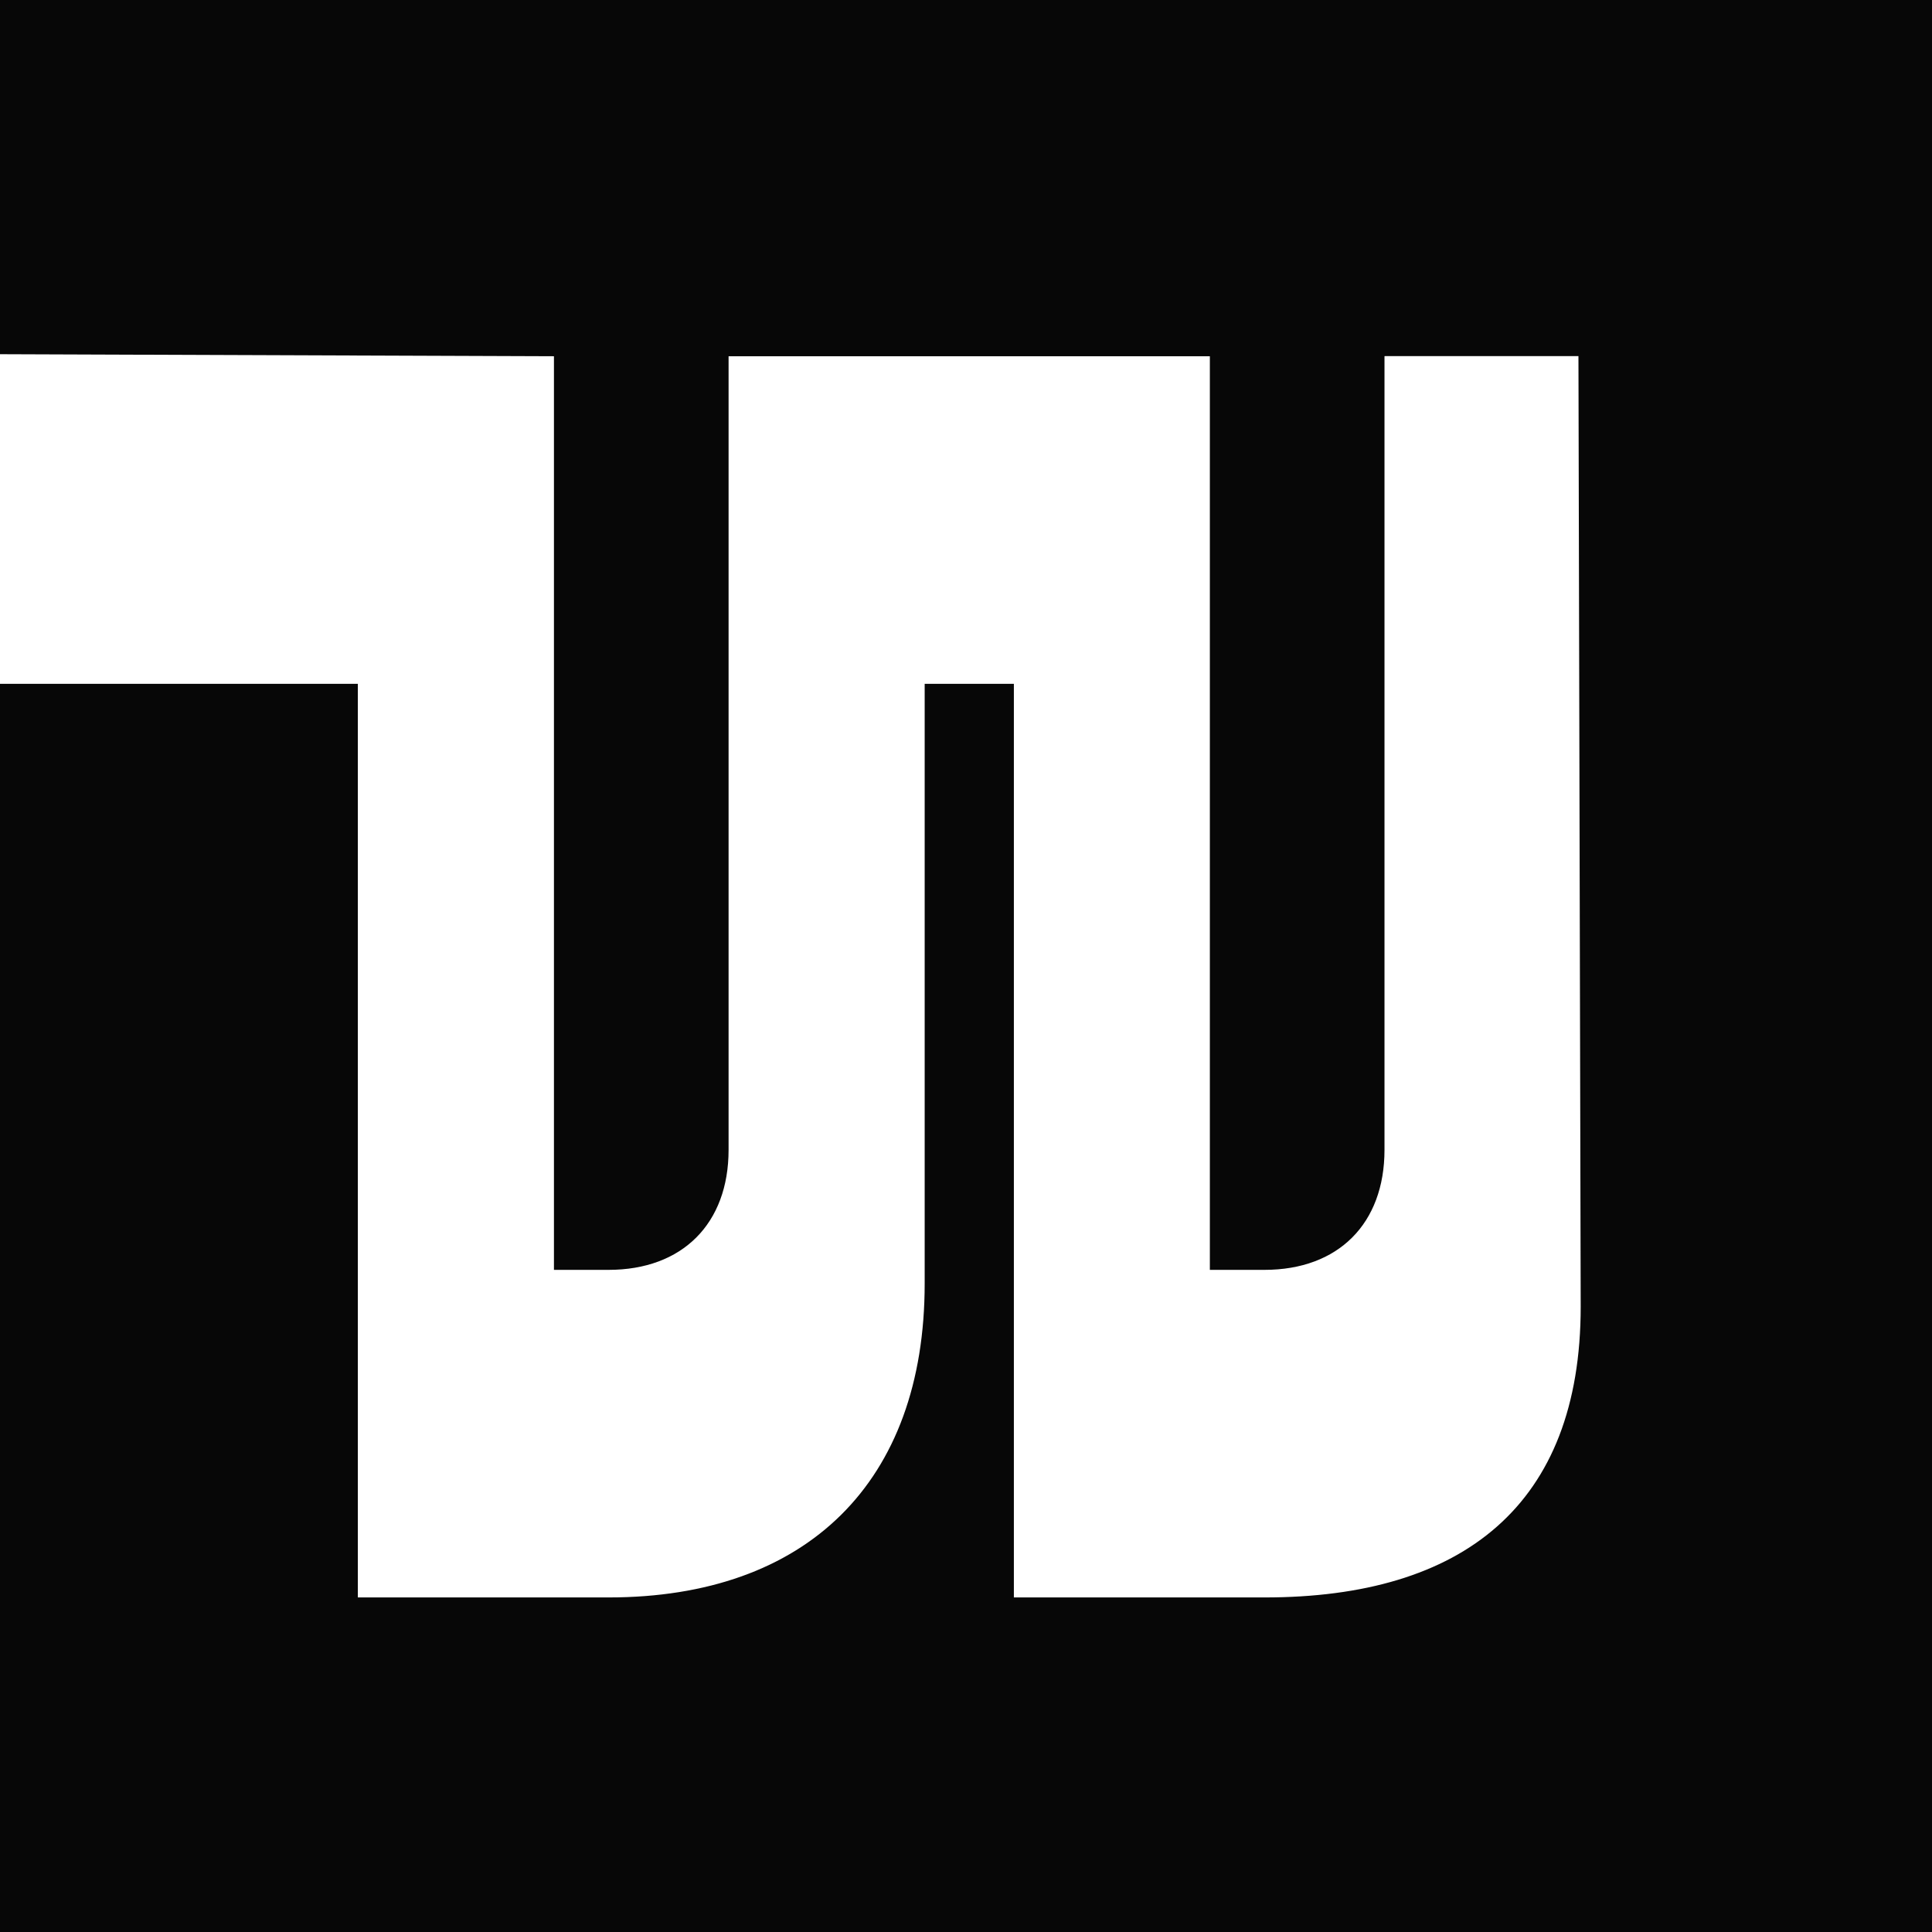
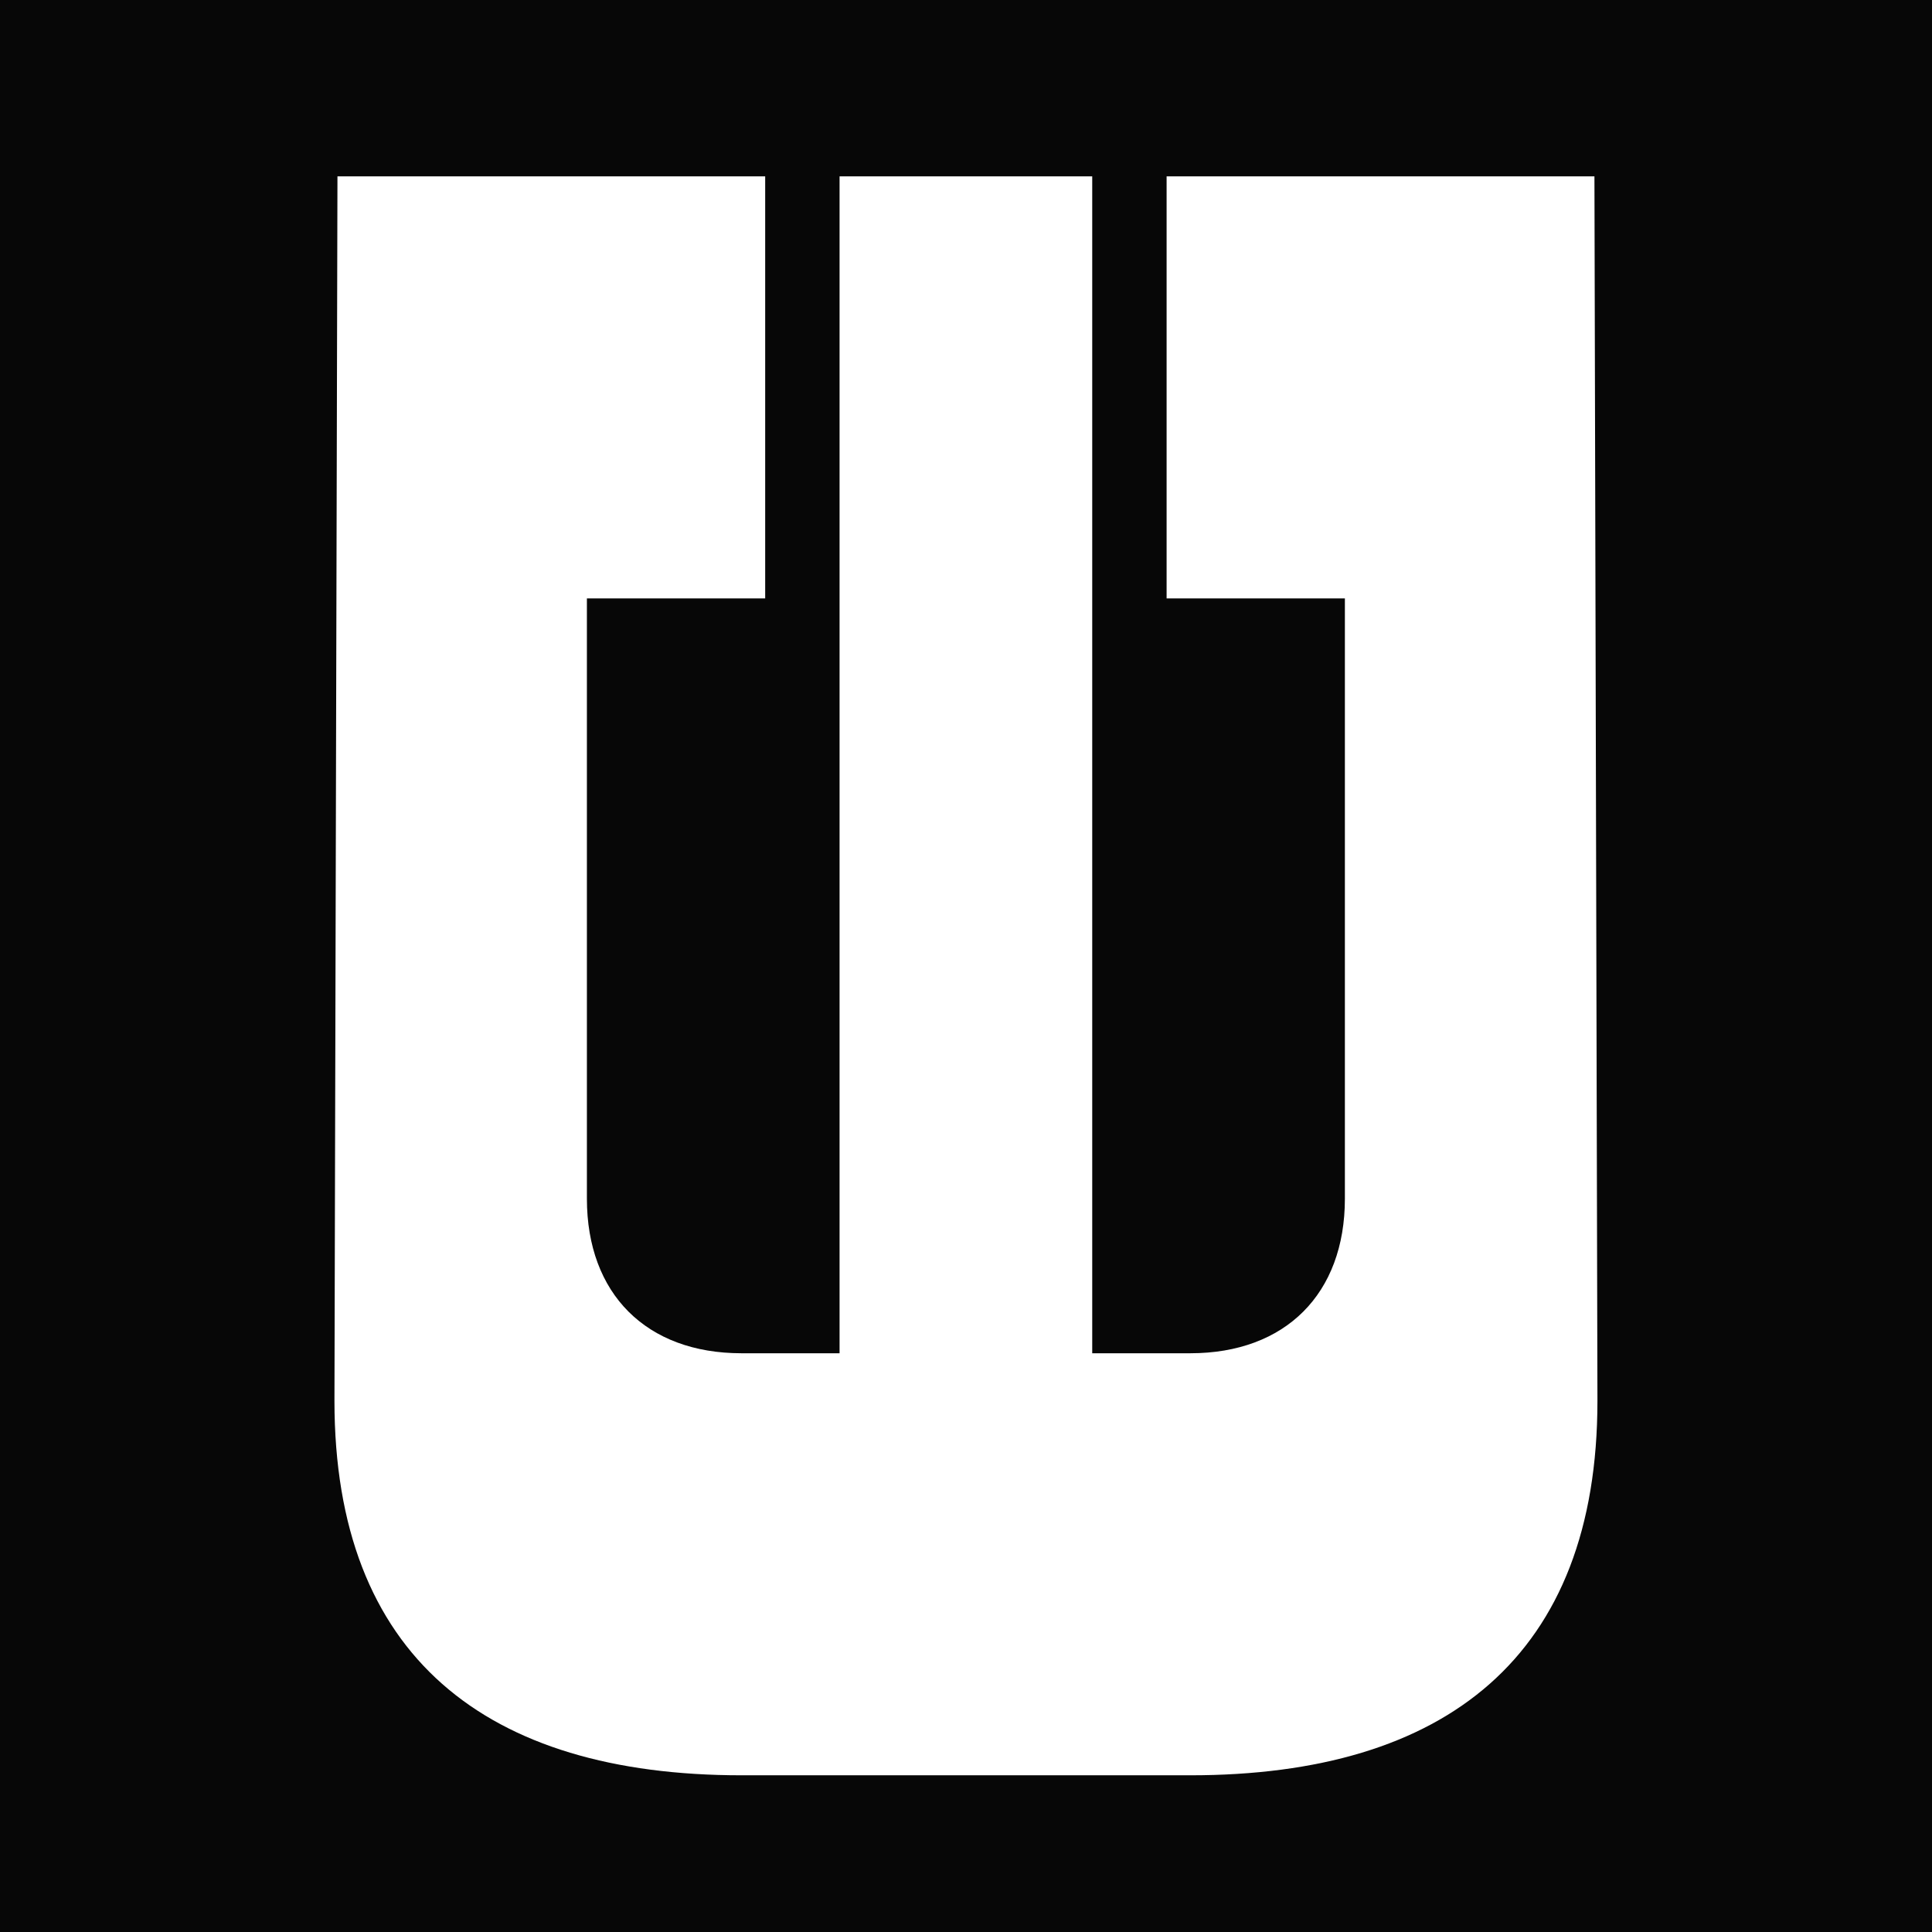
<svg xmlns="http://www.w3.org/2000/svg" id="Layer_1" baseProfile="tiny" version="1.2" viewBox="0 0 180 180">
  <rect width="180" height="180" fill="#070707" />
-   <path d="M128.99,33.19v73.94c0,6.88-4.31,11.18-11.18,11.18h-5.09V33.19h-44.84v73.94c0,6.88-4.31,11.18-11.18,11.18h-5.09V33.19l-51.61-.19v30.71h33.34v85.12h23.36c18.48,0,29.45-10.75,29.45-29.24v-55.88h8.31v85.12h23.36c18.48,0,29.45-8.59,29.45-27.09l-.21-88.56h-18.06v.02h0Z" fill="#fff" />
+   <path d="M108.69,16.43v39.32h16.61v55.93c0,8.86-5.54,14.4-14.4,14.4h-9.14V16.43h-23.54v109.65h-9.14c-8.86,0-14.4-5.54-14.4-14.4v-55.93h16.61V16.43H31.44l-.28,114.08c0,23.81,14.12,34.89,37.93,34.89h41.81c23.81,0,37.93-11.08,37.93-34.89l-.28-114.08h-39.87Z" fill="#fff" />
</svg>
